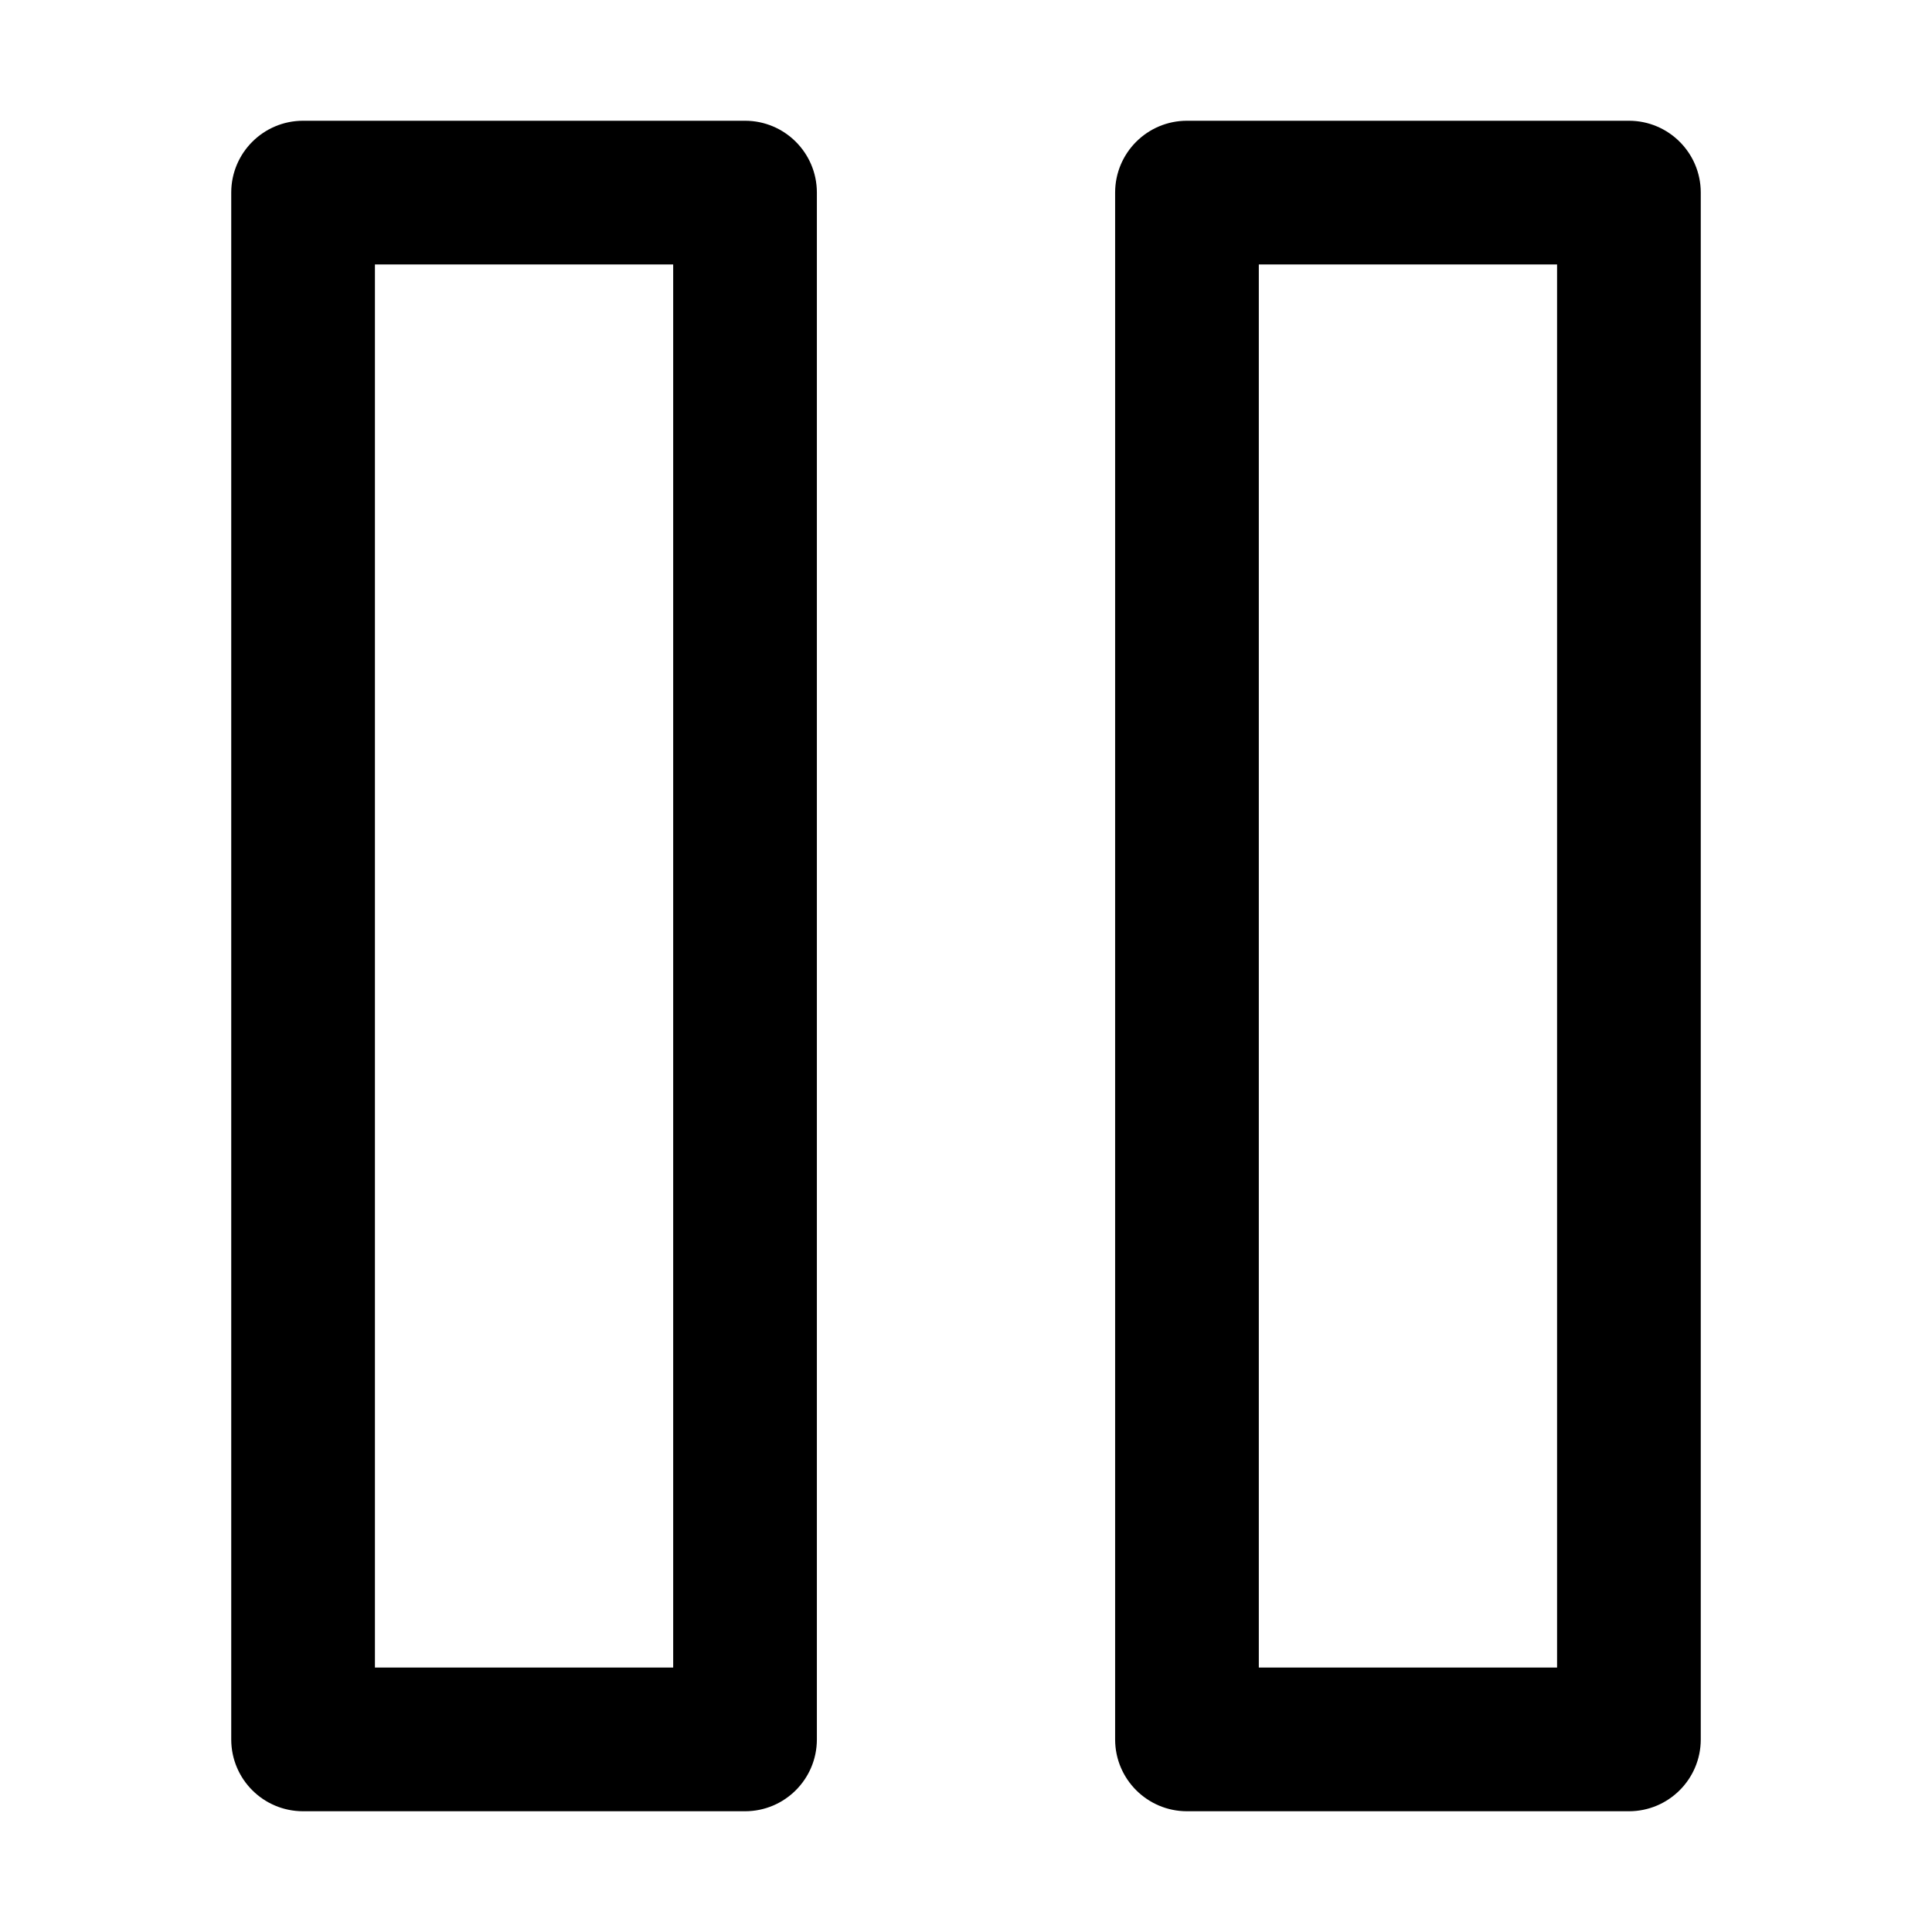
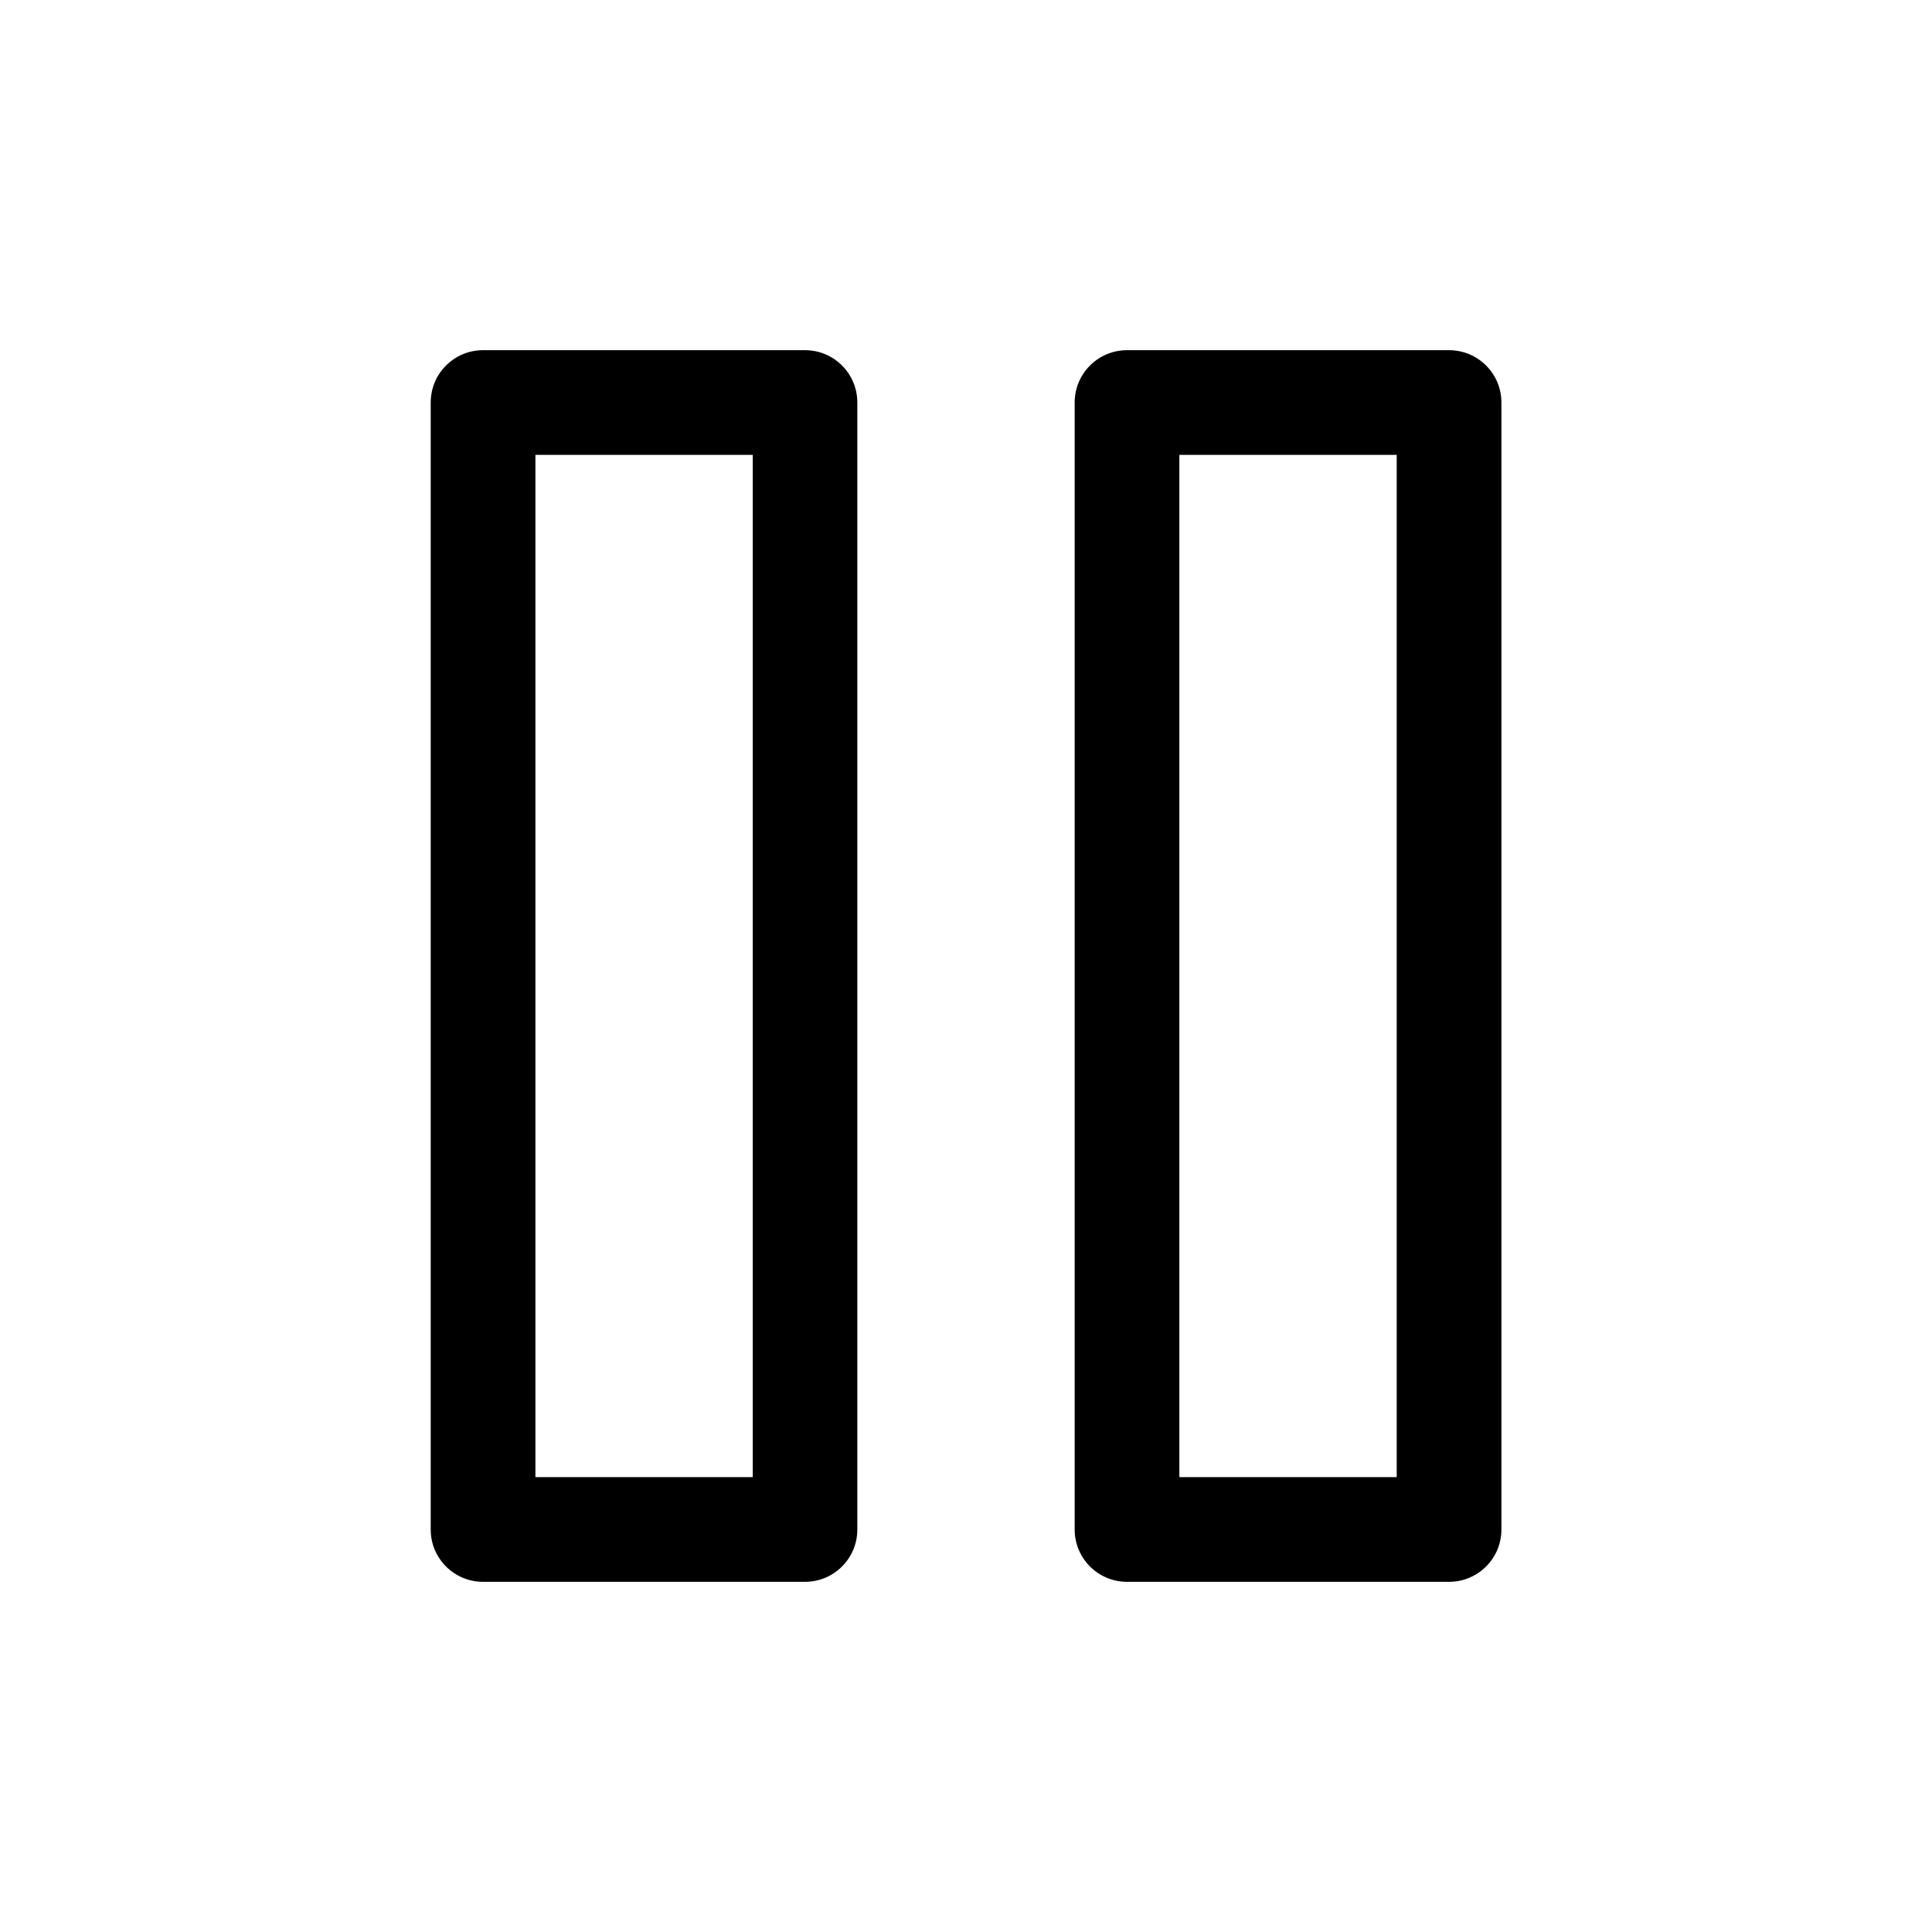
- <svg xmlns="http://www.w3.org/2000/svg" id="strib-pause" viewBox="0 0 16 16" fill="currentcolor" class="strib-icon strib-pause" width="16" height="16">
-   <path d="M2.51 1a.595.595 0 0 0-.595.595v12.81c0 .329.266.595.595.595h3.66a.595.595 0 0 0 .595-.595V1.595A.595.595 0 0 0 6.17 1zm.595 12.81V2.19h2.47v11.62zM9.83 1a.595.595 0 0 0-.595.595v12.81c0 .329.267.595.595.595h3.66a.595.595 0 0 0 .595-.595V1.595A.595.595 0 0 0 13.49 1zm.595 12.81V2.19h2.47v11.62z" />
+ <svg xmlns="http://www.w3.org/2000/svg" width="16" height="16" viewBox="0 0 16 16" fill="none">
+   <path fill-rule="evenodd" clip-rule="evenodd" d="M4 2.9C3.761 2.9 3.567 3.094 3.567 3.333V12.667C3.567 12.906 3.761 13.1 4 13.1H6.667C6.906 13.1 7.1 12.906 7.1 12.667V3.333C7.1 3.094 6.906 2.9 6.667 2.9H4ZM4.434 12.233V3.767H6.234V12.233H4.434ZM9.334 2.9C9.094 2.9 8.9 3.094 8.9 3.333V12.667C8.9 12.906 9.094 13.1 9.334 13.1H12C12.24 13.1 12.434 12.906 12.434 12.667V3.333C12.434 3.094 12.24 2.9 12 2.9H9.334ZM9.767 12.233V3.767H11.567V12.233H9.767Z" fill="currentcolor" />
</svg>
